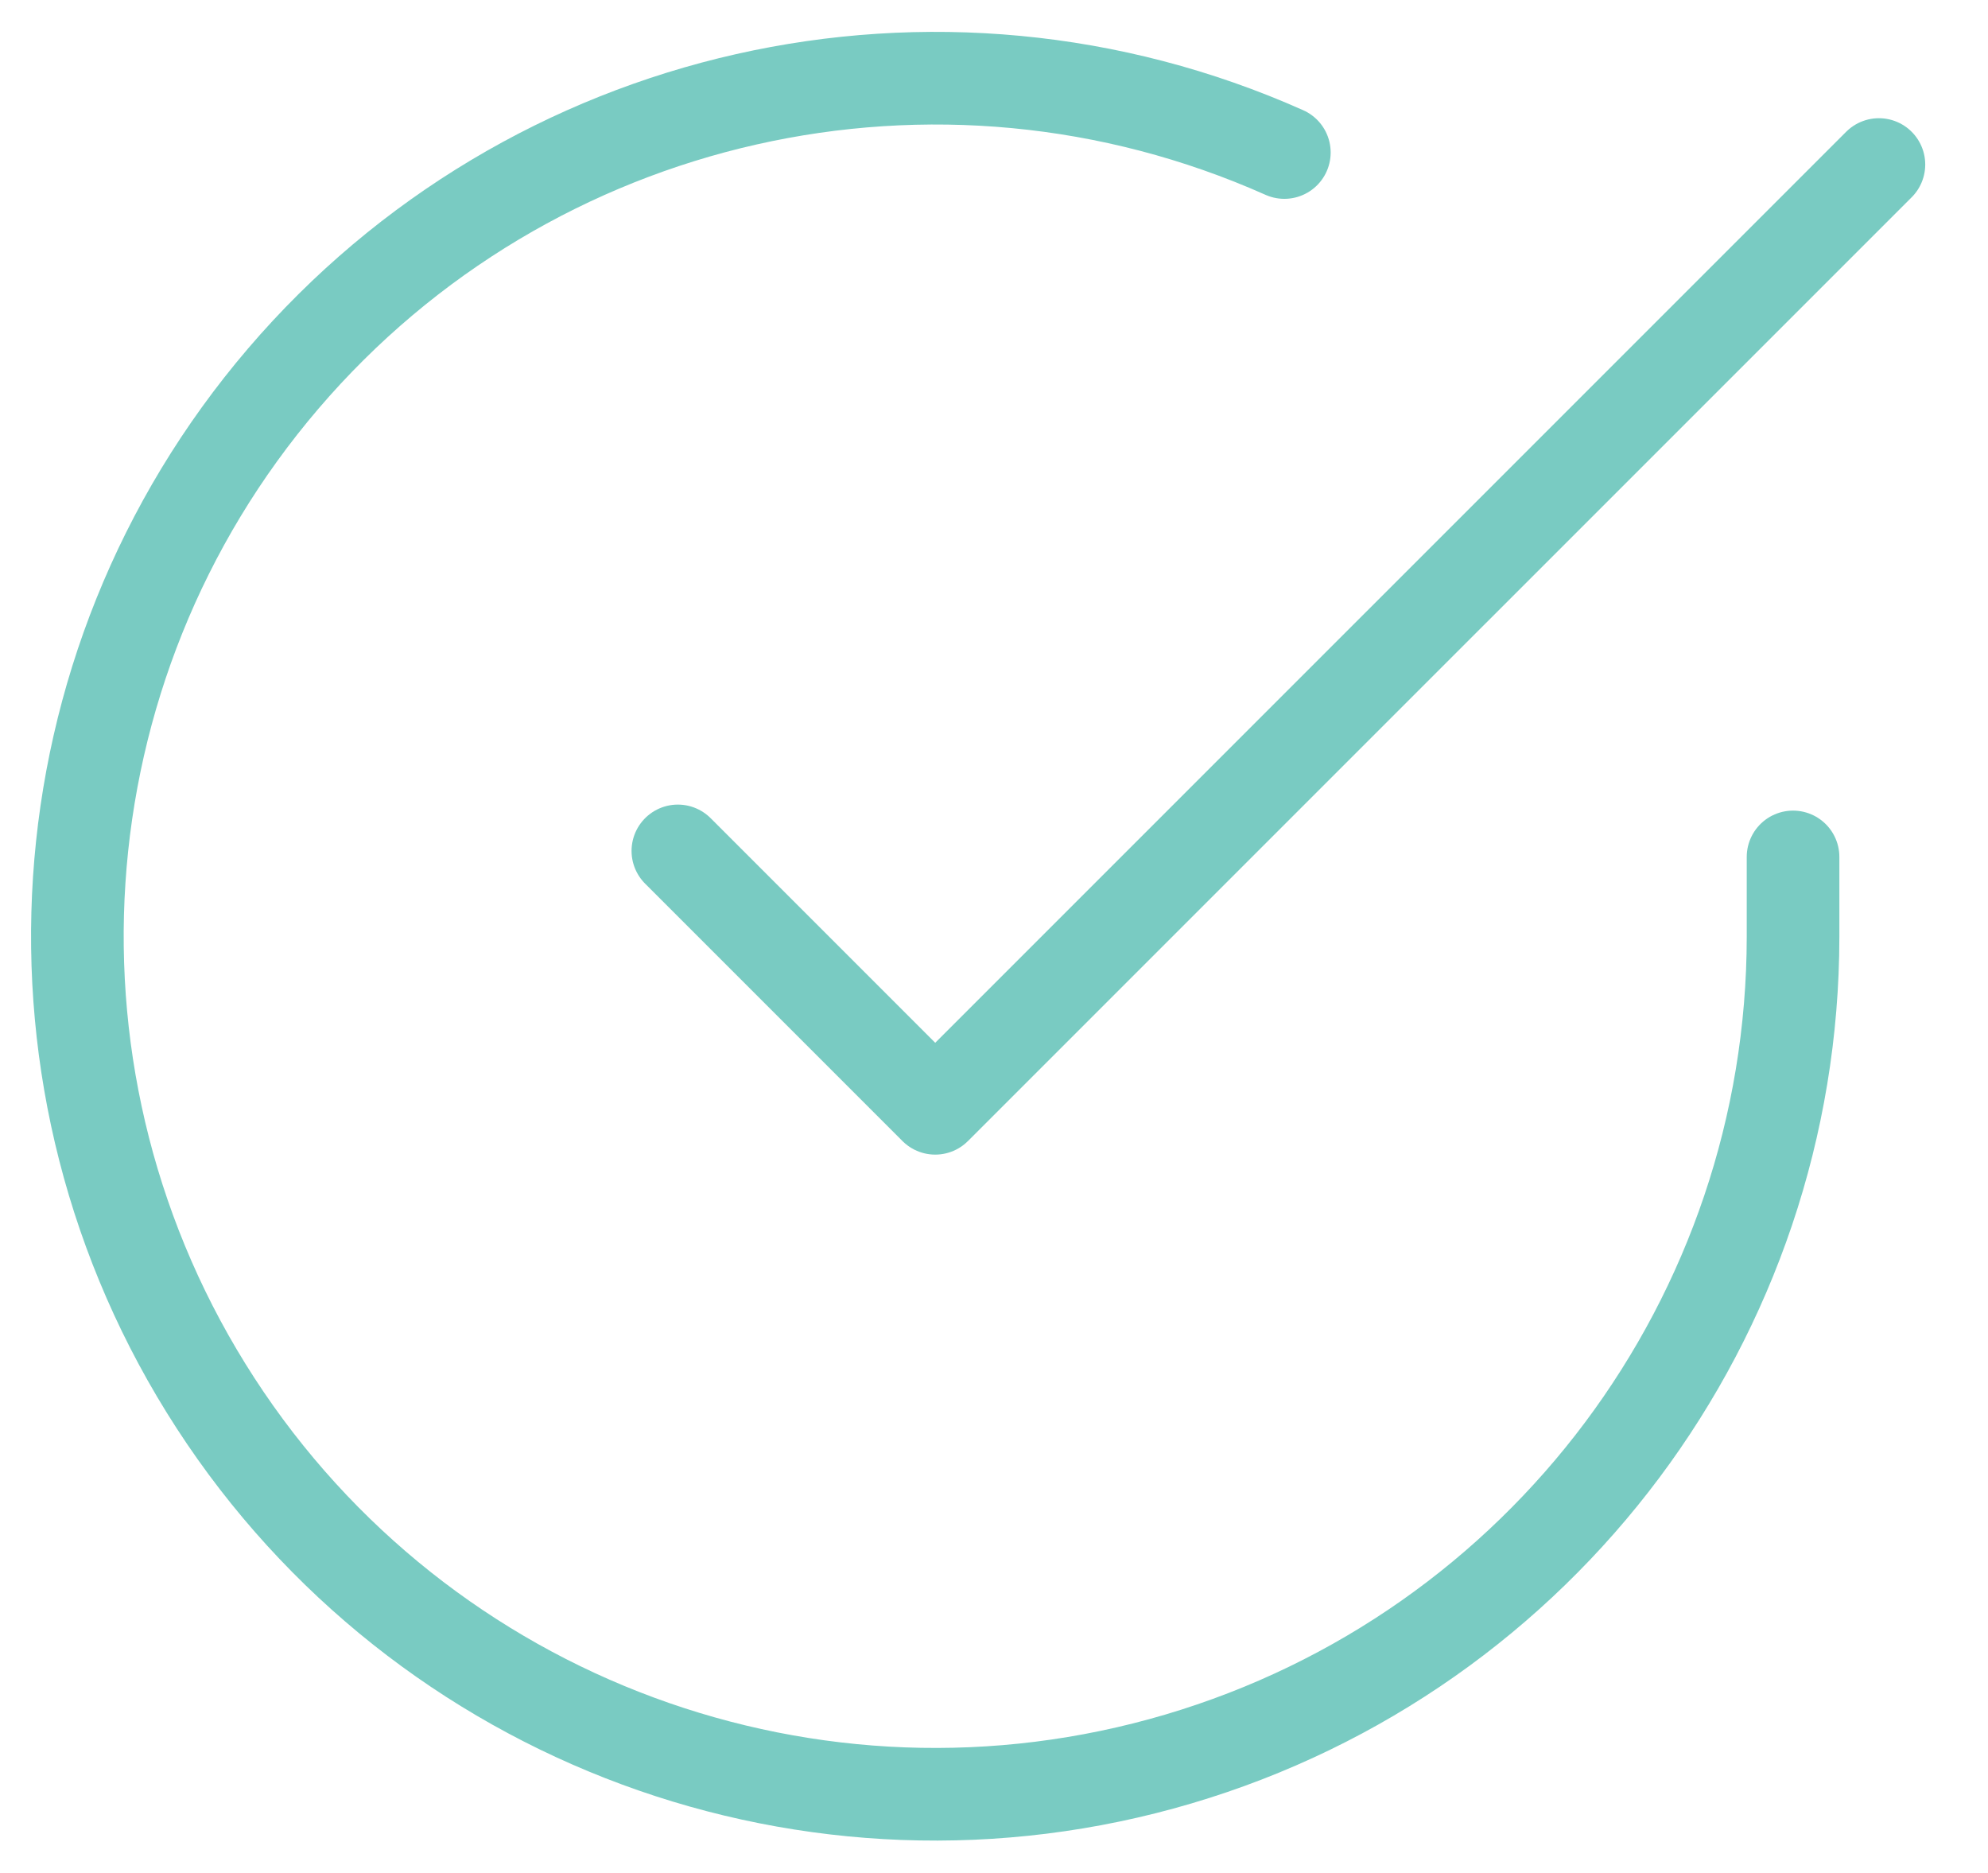
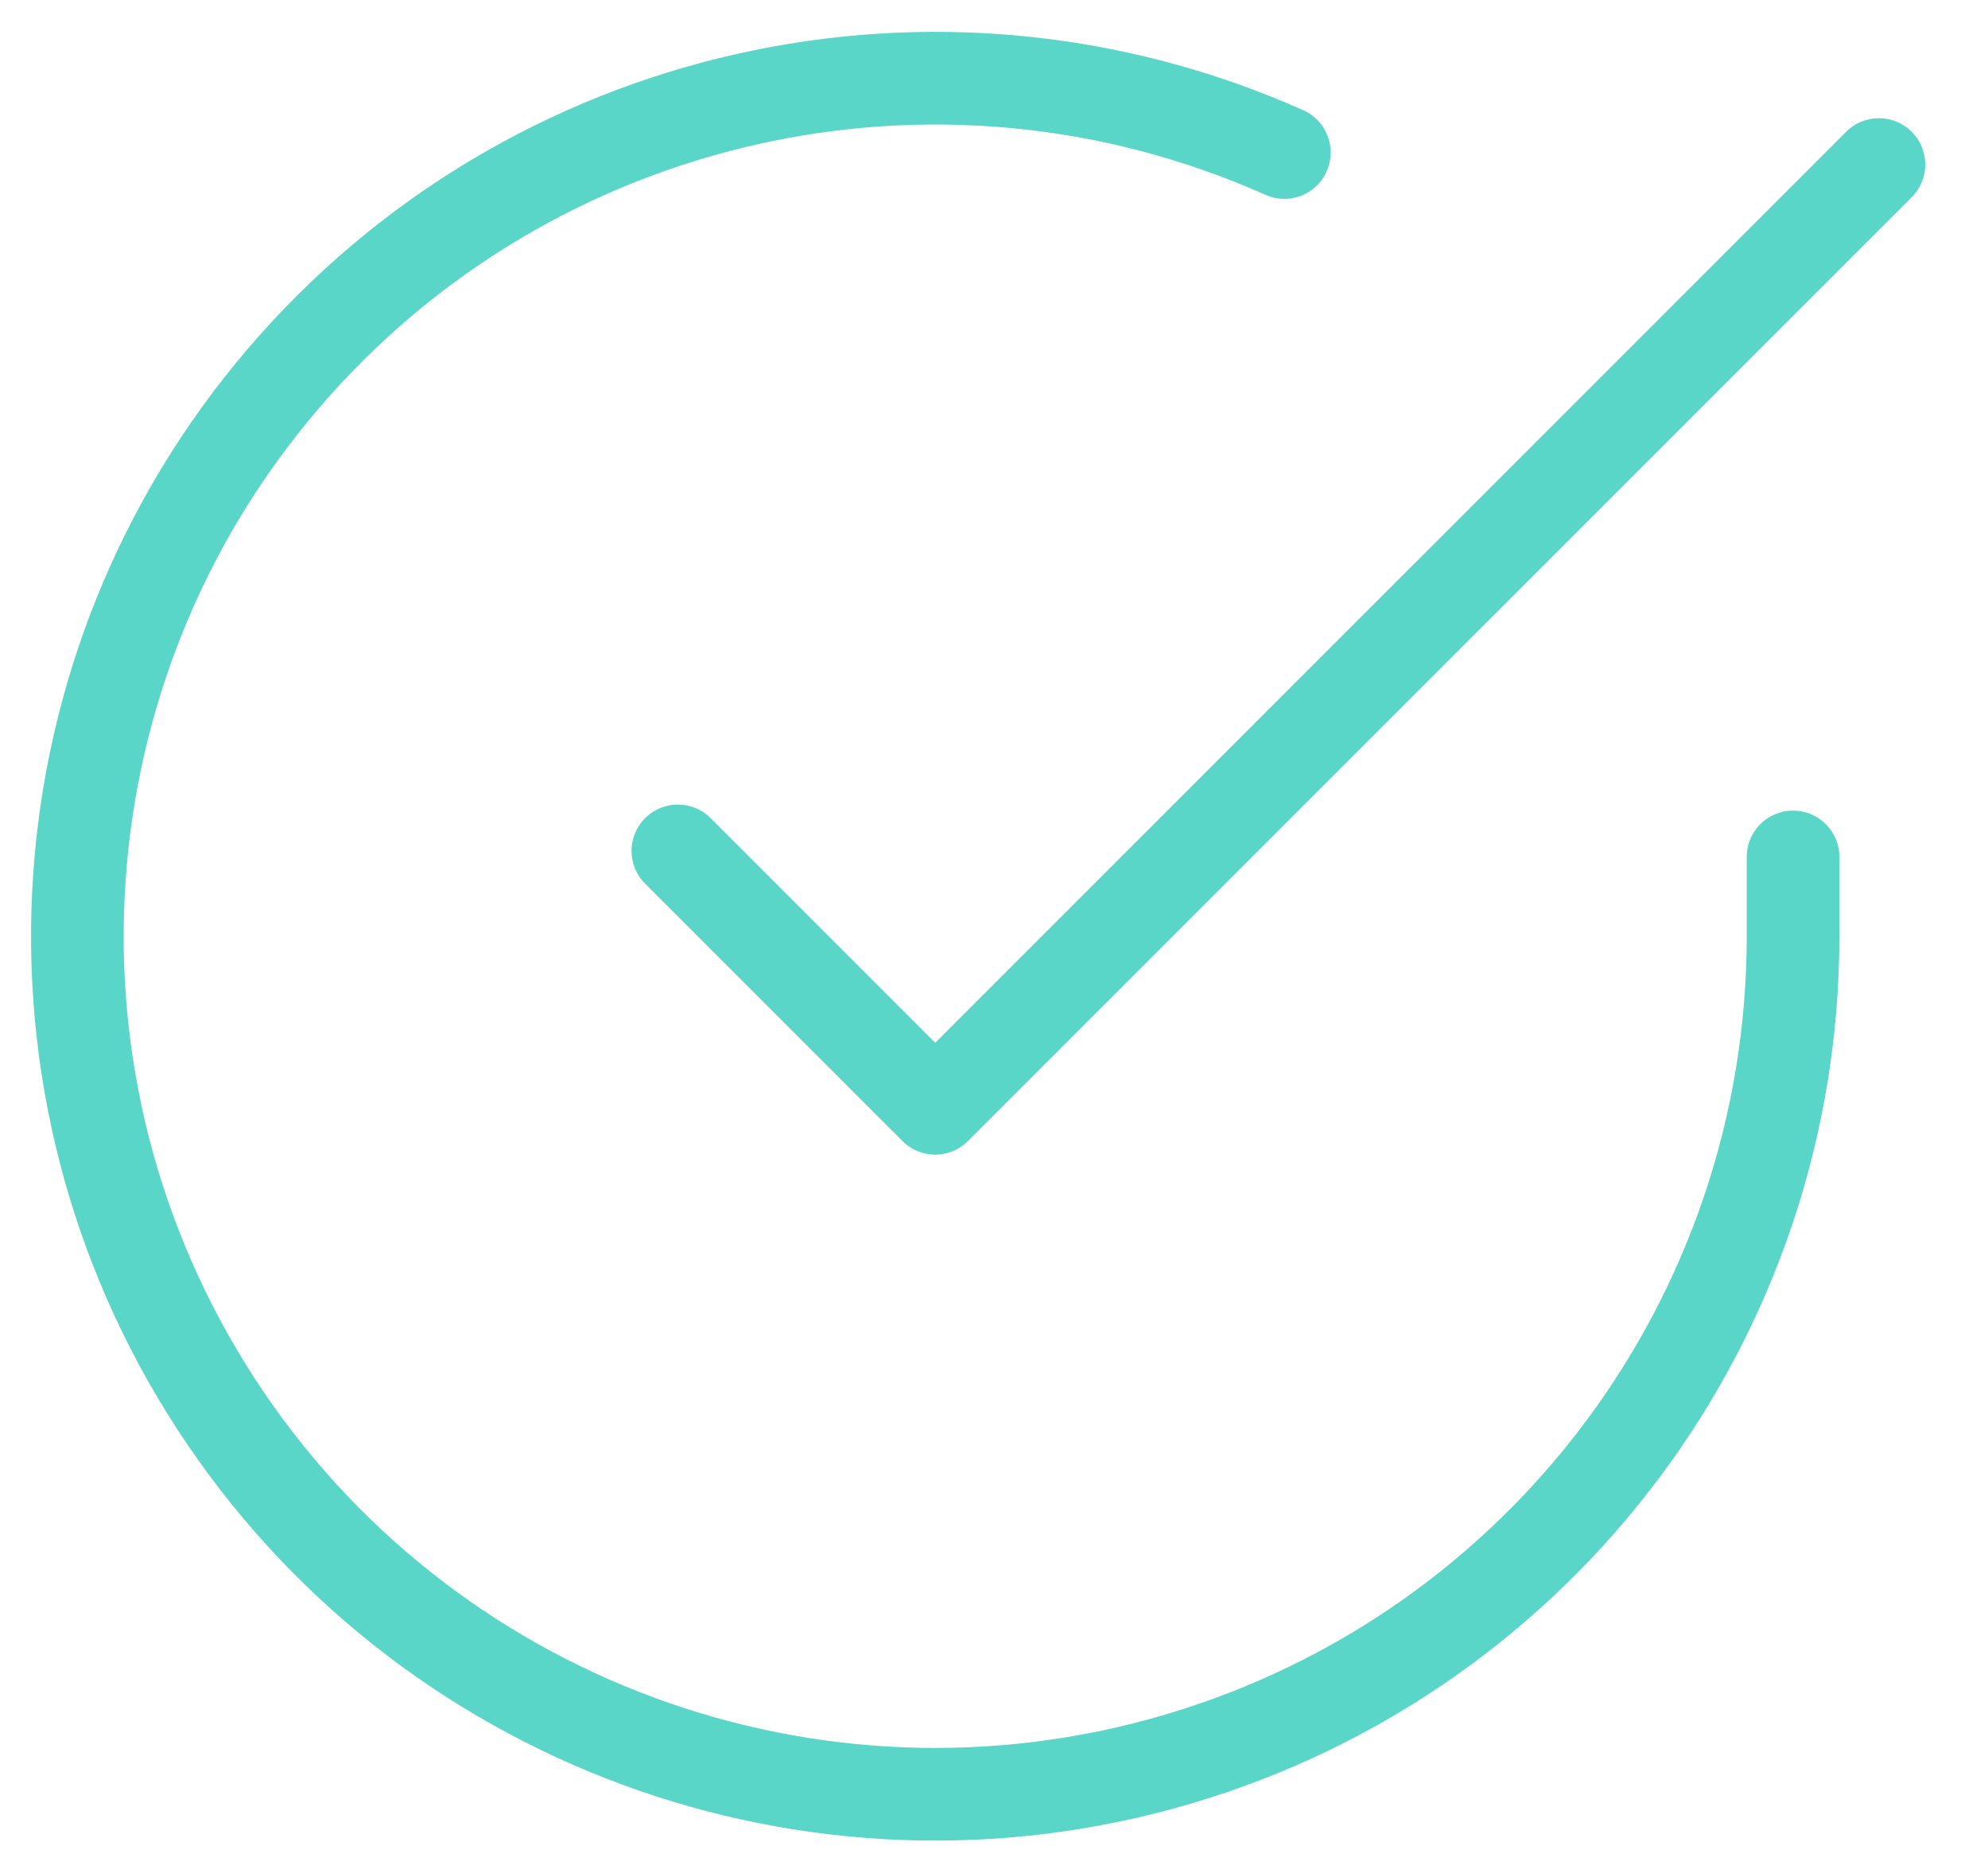
<svg xmlns="http://www.w3.org/2000/svg" width="64.388" height="60.643" viewBox="0 0 64.388 60.643">
  <defs>
-     <style>.a{fill:none;stroke:#79cbc2;stroke-linecap:round;stroke-linejoin:round;stroke-width:3px;}</style>
+     <style>.a{fill:none;stroke:#59D6C7;stroke-linecap:round;stroke-linejoin:round;stroke-width:3px;}</style>
  </defs>
  <g transform="translate(-688.494 -155.897)">
    <path class="a" d="M57.568,27.211V29.8A27.784,27.784,0,1,1,41.092,4.4" transform="translate(689 156.436)" />
    <path class="a" d="M47.9,3,17.335,33.562,9,25.227" transform="translate(701.449 158.225)" />
  </g>
</svg>
